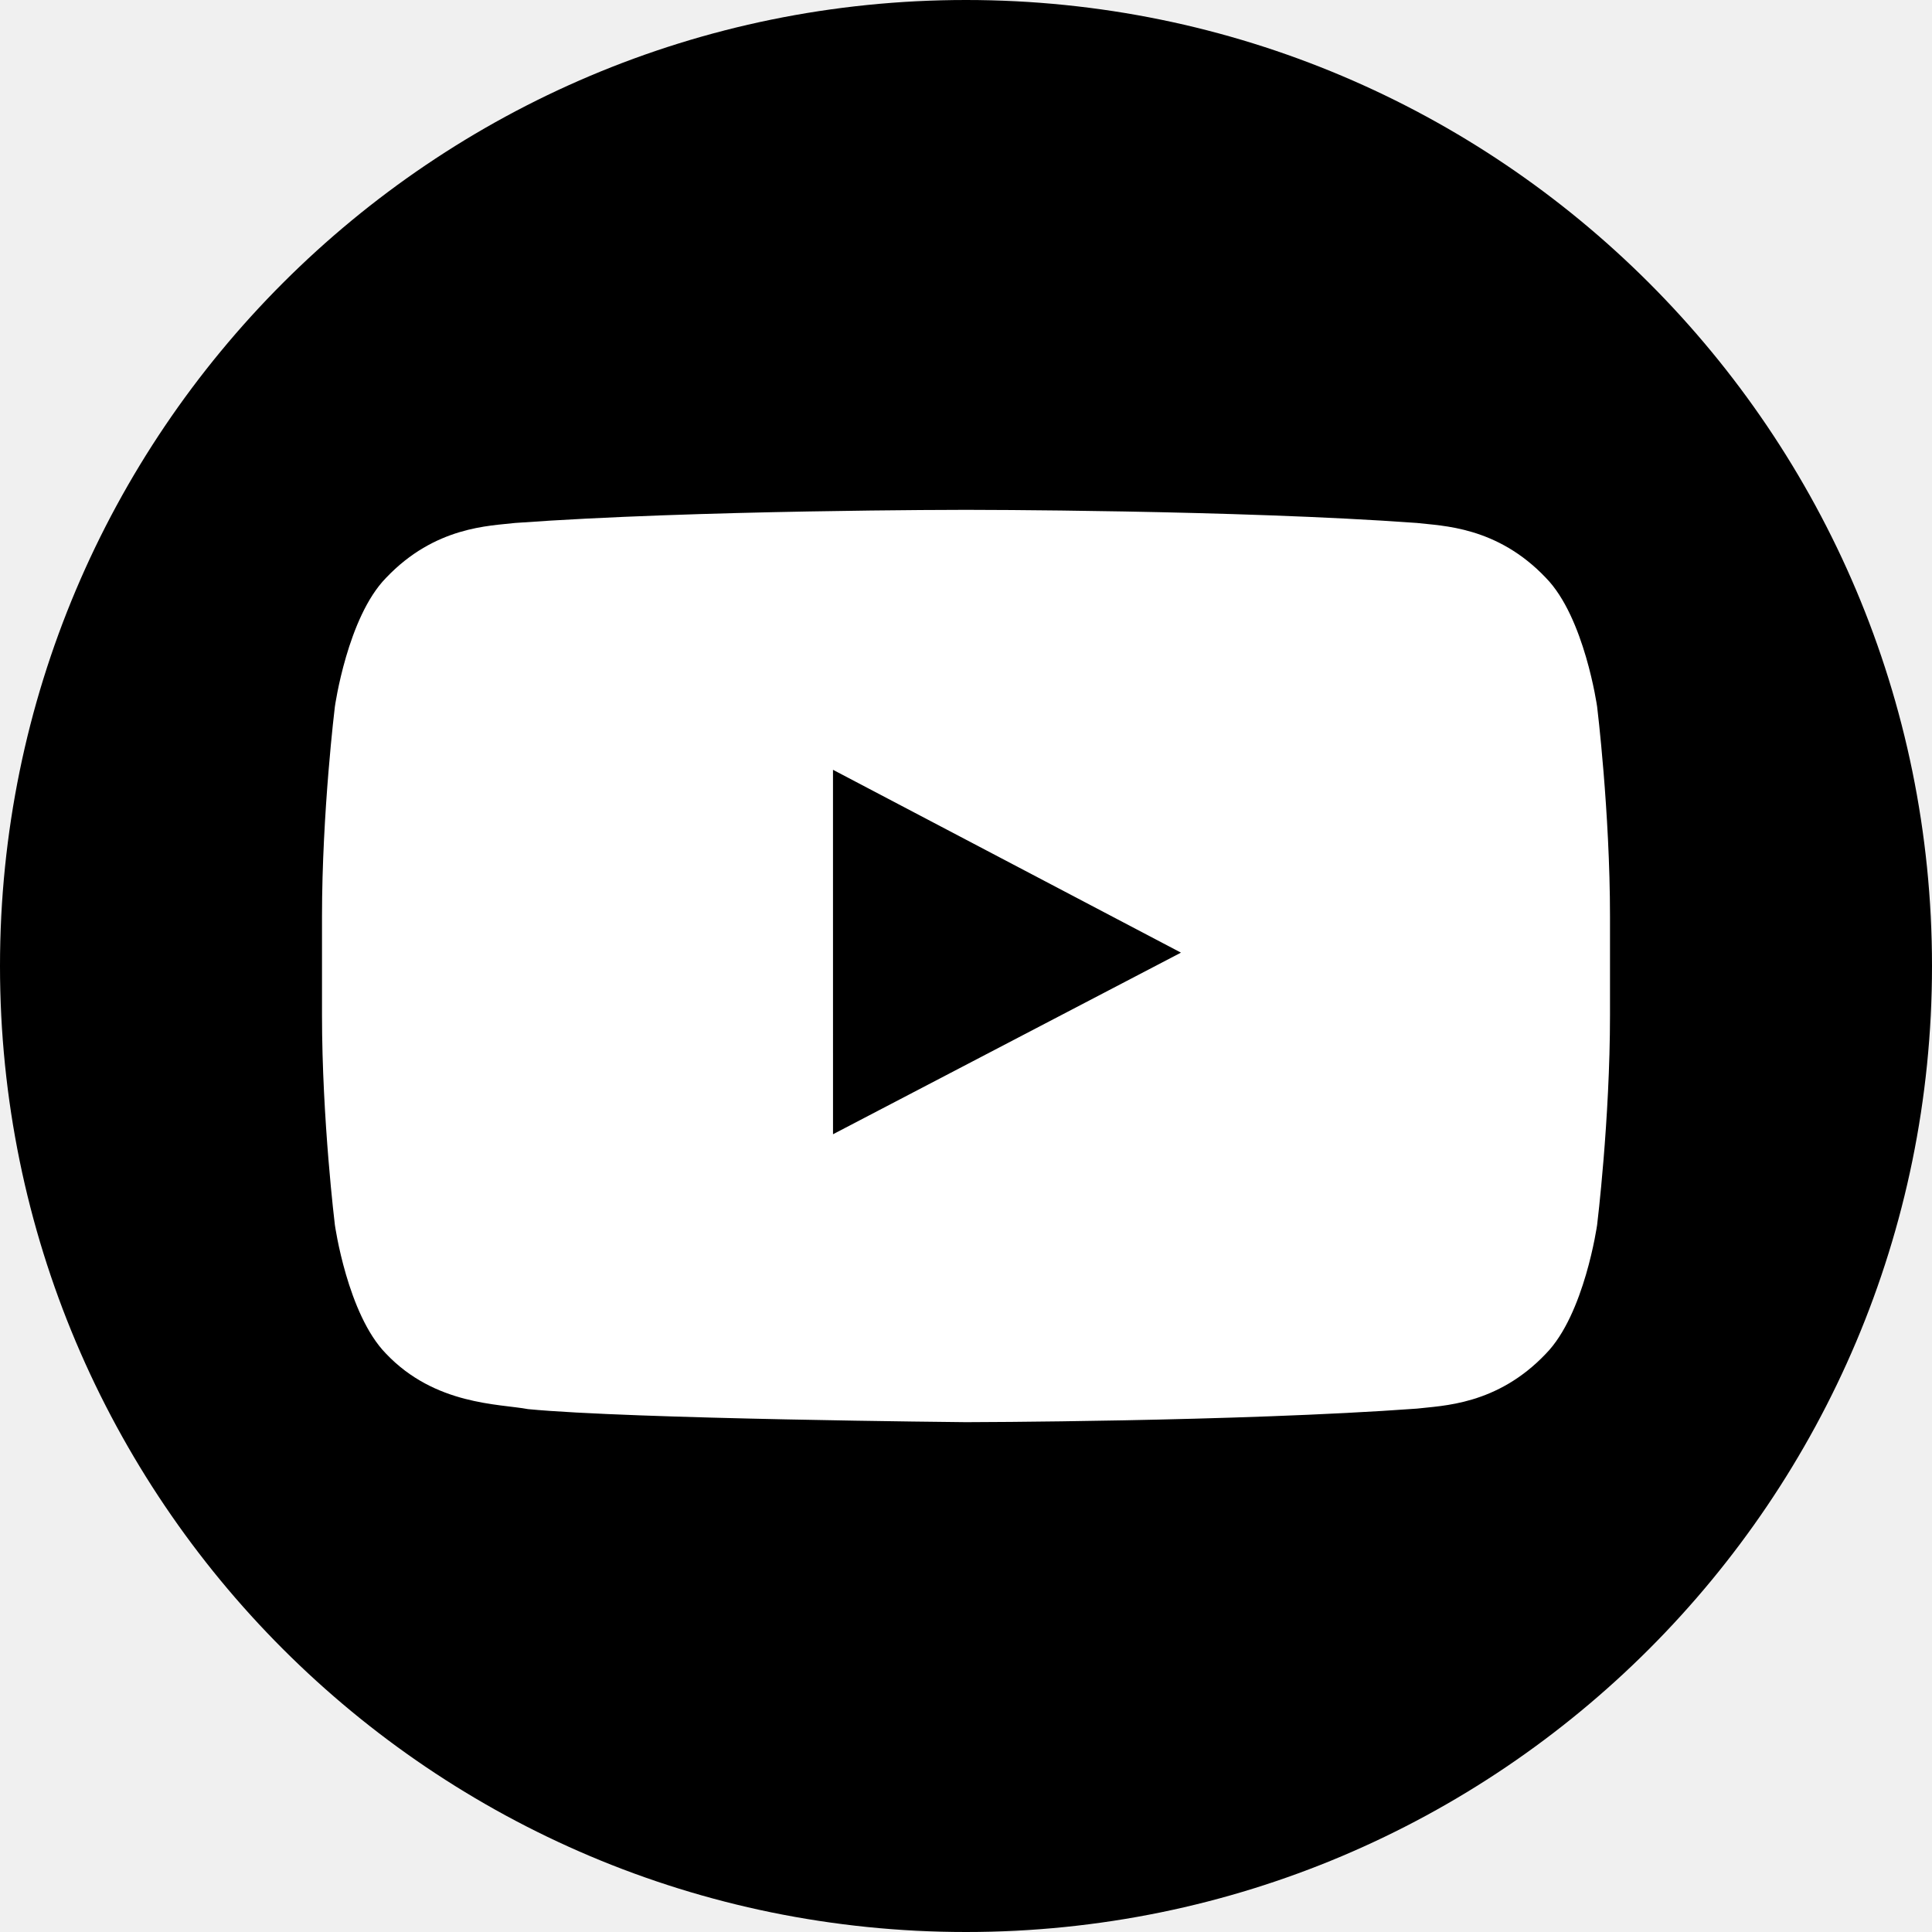
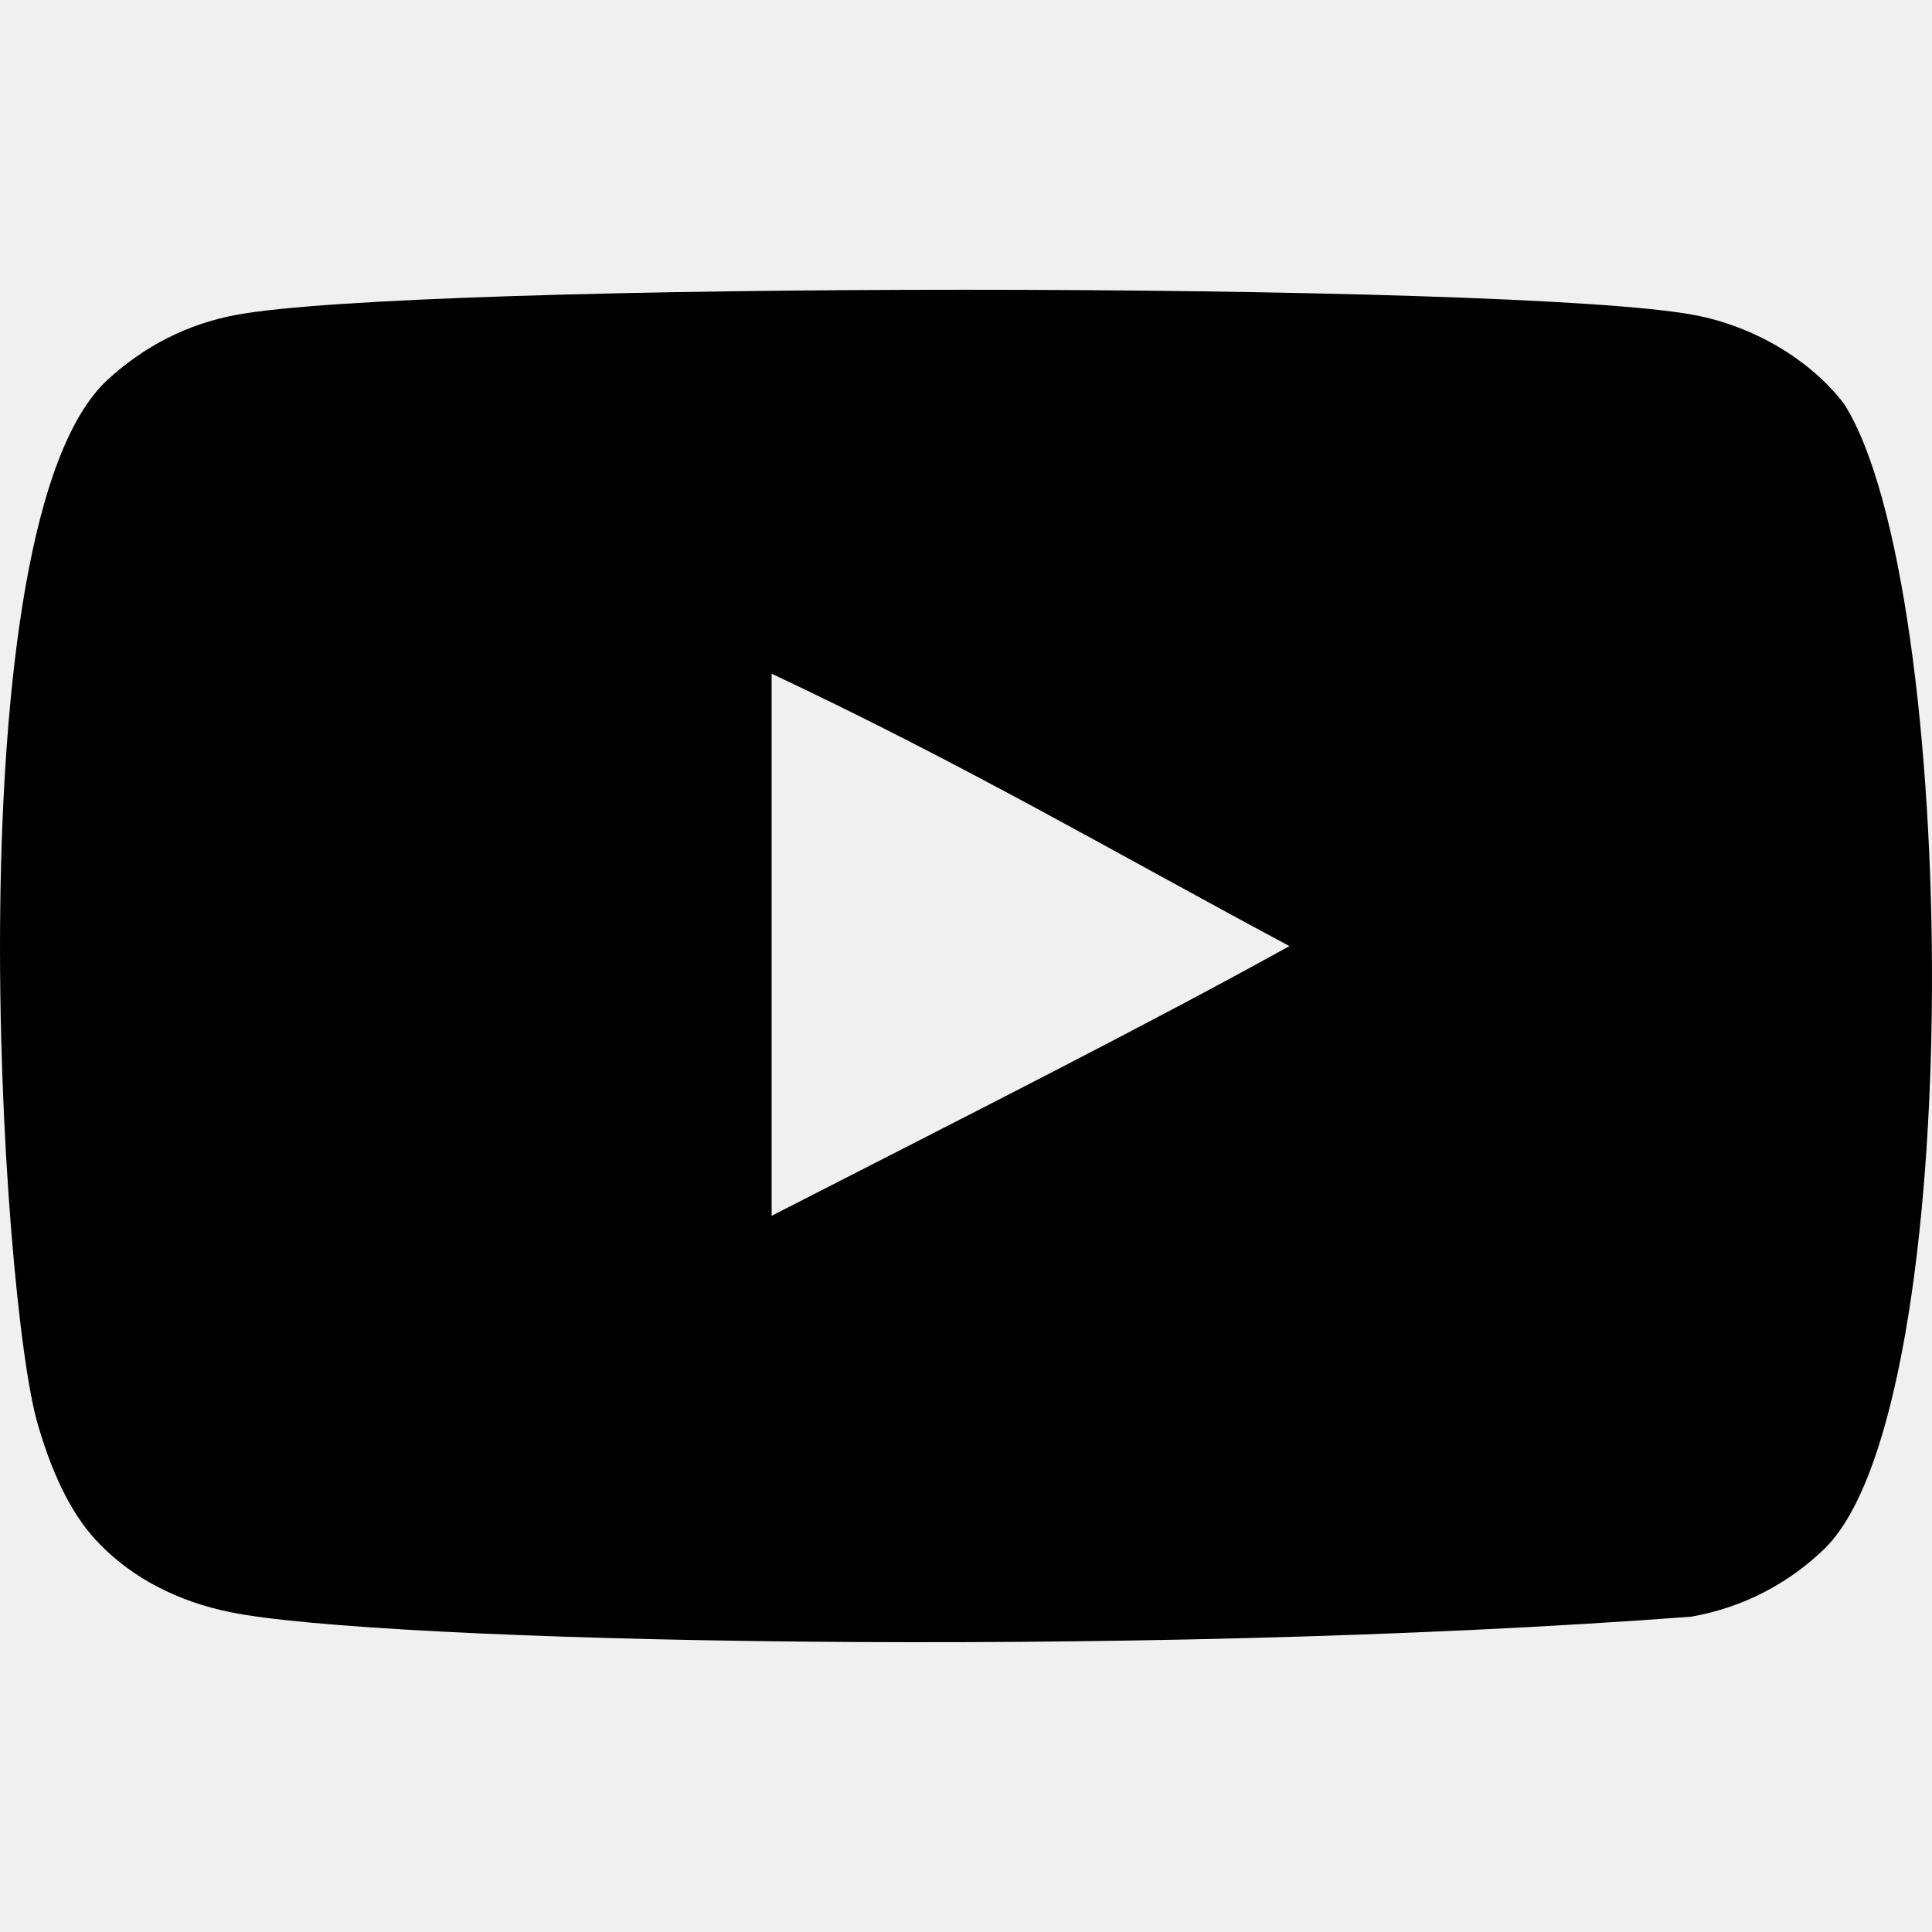
- <svg xmlns="http://www.w3.org/2000/svg" width="25px" height="25px" viewBox="0 0 72 72" fill="#000000">
+ <svg xmlns="http://www.w3.org/2000/svg" width="64px" height="64px" viewBox="0 -3 20 20" version="1.1" fill="#000000">
  <g id="SVGRepo_bgCarrier" stroke-width="0" />
  <g id="SVGRepo_tracerCarrier" stroke-linecap="round" stroke-linejoin="round" />
  <g id="SVGRepo_iconCarrier">
-     <g fill="none" fill-rule="evenodd">
-       <path d="M36,72 L36,72 C55.882,72 72,55.882 72,36 L72,36 C72,16.118 55.882,-3.65231026e-15 36,0 L36,0 C16.118,3.65231026e-15 -2.4348735e-15,16.118 0,36 L0,36 C2.4348735e-15,55.882 16.118,72 36,72 Z" fill="#000000" />
-       <path d="M31.044,42.27 L31.043,28.688 L44.011,35.502 L31.044,42.27 Z M59.52,26.334 C59.52,26.334 59.05,23.003 57.612,21.536 C55.786,19.61 53.74,19.601 52.803,19.489 C46.086,19 36.011,19 36.011,19 L35.989,19 C35.989,19 25.914,19 19.197,19.489 C18.258,19.601 16.213,19.61 14.386,21.536 C12.948,23.003 12.48,26.334 12.48,26.334 C12.48,26.334 12,30.247 12,34.158 L12,37.826 C12,41.738 12.48,45.649 12.48,45.649 C12.48,45.649 12.948,48.98 14.386,50.447 C16.213,52.373 18.612,52.313 19.68,52.514 C23.52,52.885 36,53 36,53 C36,53 46.086,52.985 52.803,52.495 C53.74,52.382 55.786,52.373 57.612,50.447 C59.05,48.98 59.52,45.649 59.52,45.649 C59.52,45.649 60,41.738 60,37.826 L60,34.158 C60,30.247 59.52,26.334 59.52,26.334 L59.52,26.334 Z" fill="#FFF" />
+     <defs> </defs>
+     <g id="Page-1" stroke="none" stroke-width="1" fill="none" fill-rule="evenodd">
+       <g id="Dribbble-Light-Preview" transform="translate(-300, -7442)" fill="#000000">
+         <g id="icons" transform="translate(56, 160)">
+           <path d="M251.988,7291.586 L251.988,7285.974 C253.981,7286.912 255.524,7287.817 257.348,7288.794 C255.843,7289.628 253.981,7290.565 251.988,7291.586 M263.091,7283.183 C262.747,7282.73 262.162,7282.378 261.538,7282.261 C259.705,7281.913 248.271,7281.912 246.439,7282.261 C245.939,7282.355 245.494,7282.582 245.111,7282.934 C243.5,7284.429 244.005,7292.452 244.393,7293.751 C244.557,7294.313 244.768,7294.719 245.034,7294.986 C245.376,7295.338 245.845,7295.58 246.384,7295.689 C247.893,7296.001 255.668,7296.175 261.506,7295.736 C262.044,7295.642 262.52,7295.391 262.896,7295.024 C264.386,7293.535 264.284,7285.062 263.091,7283.183" id="youtube-[#000000]"> </path>
+         </g>
+       </g>
    </g>
  </g>
</svg>
